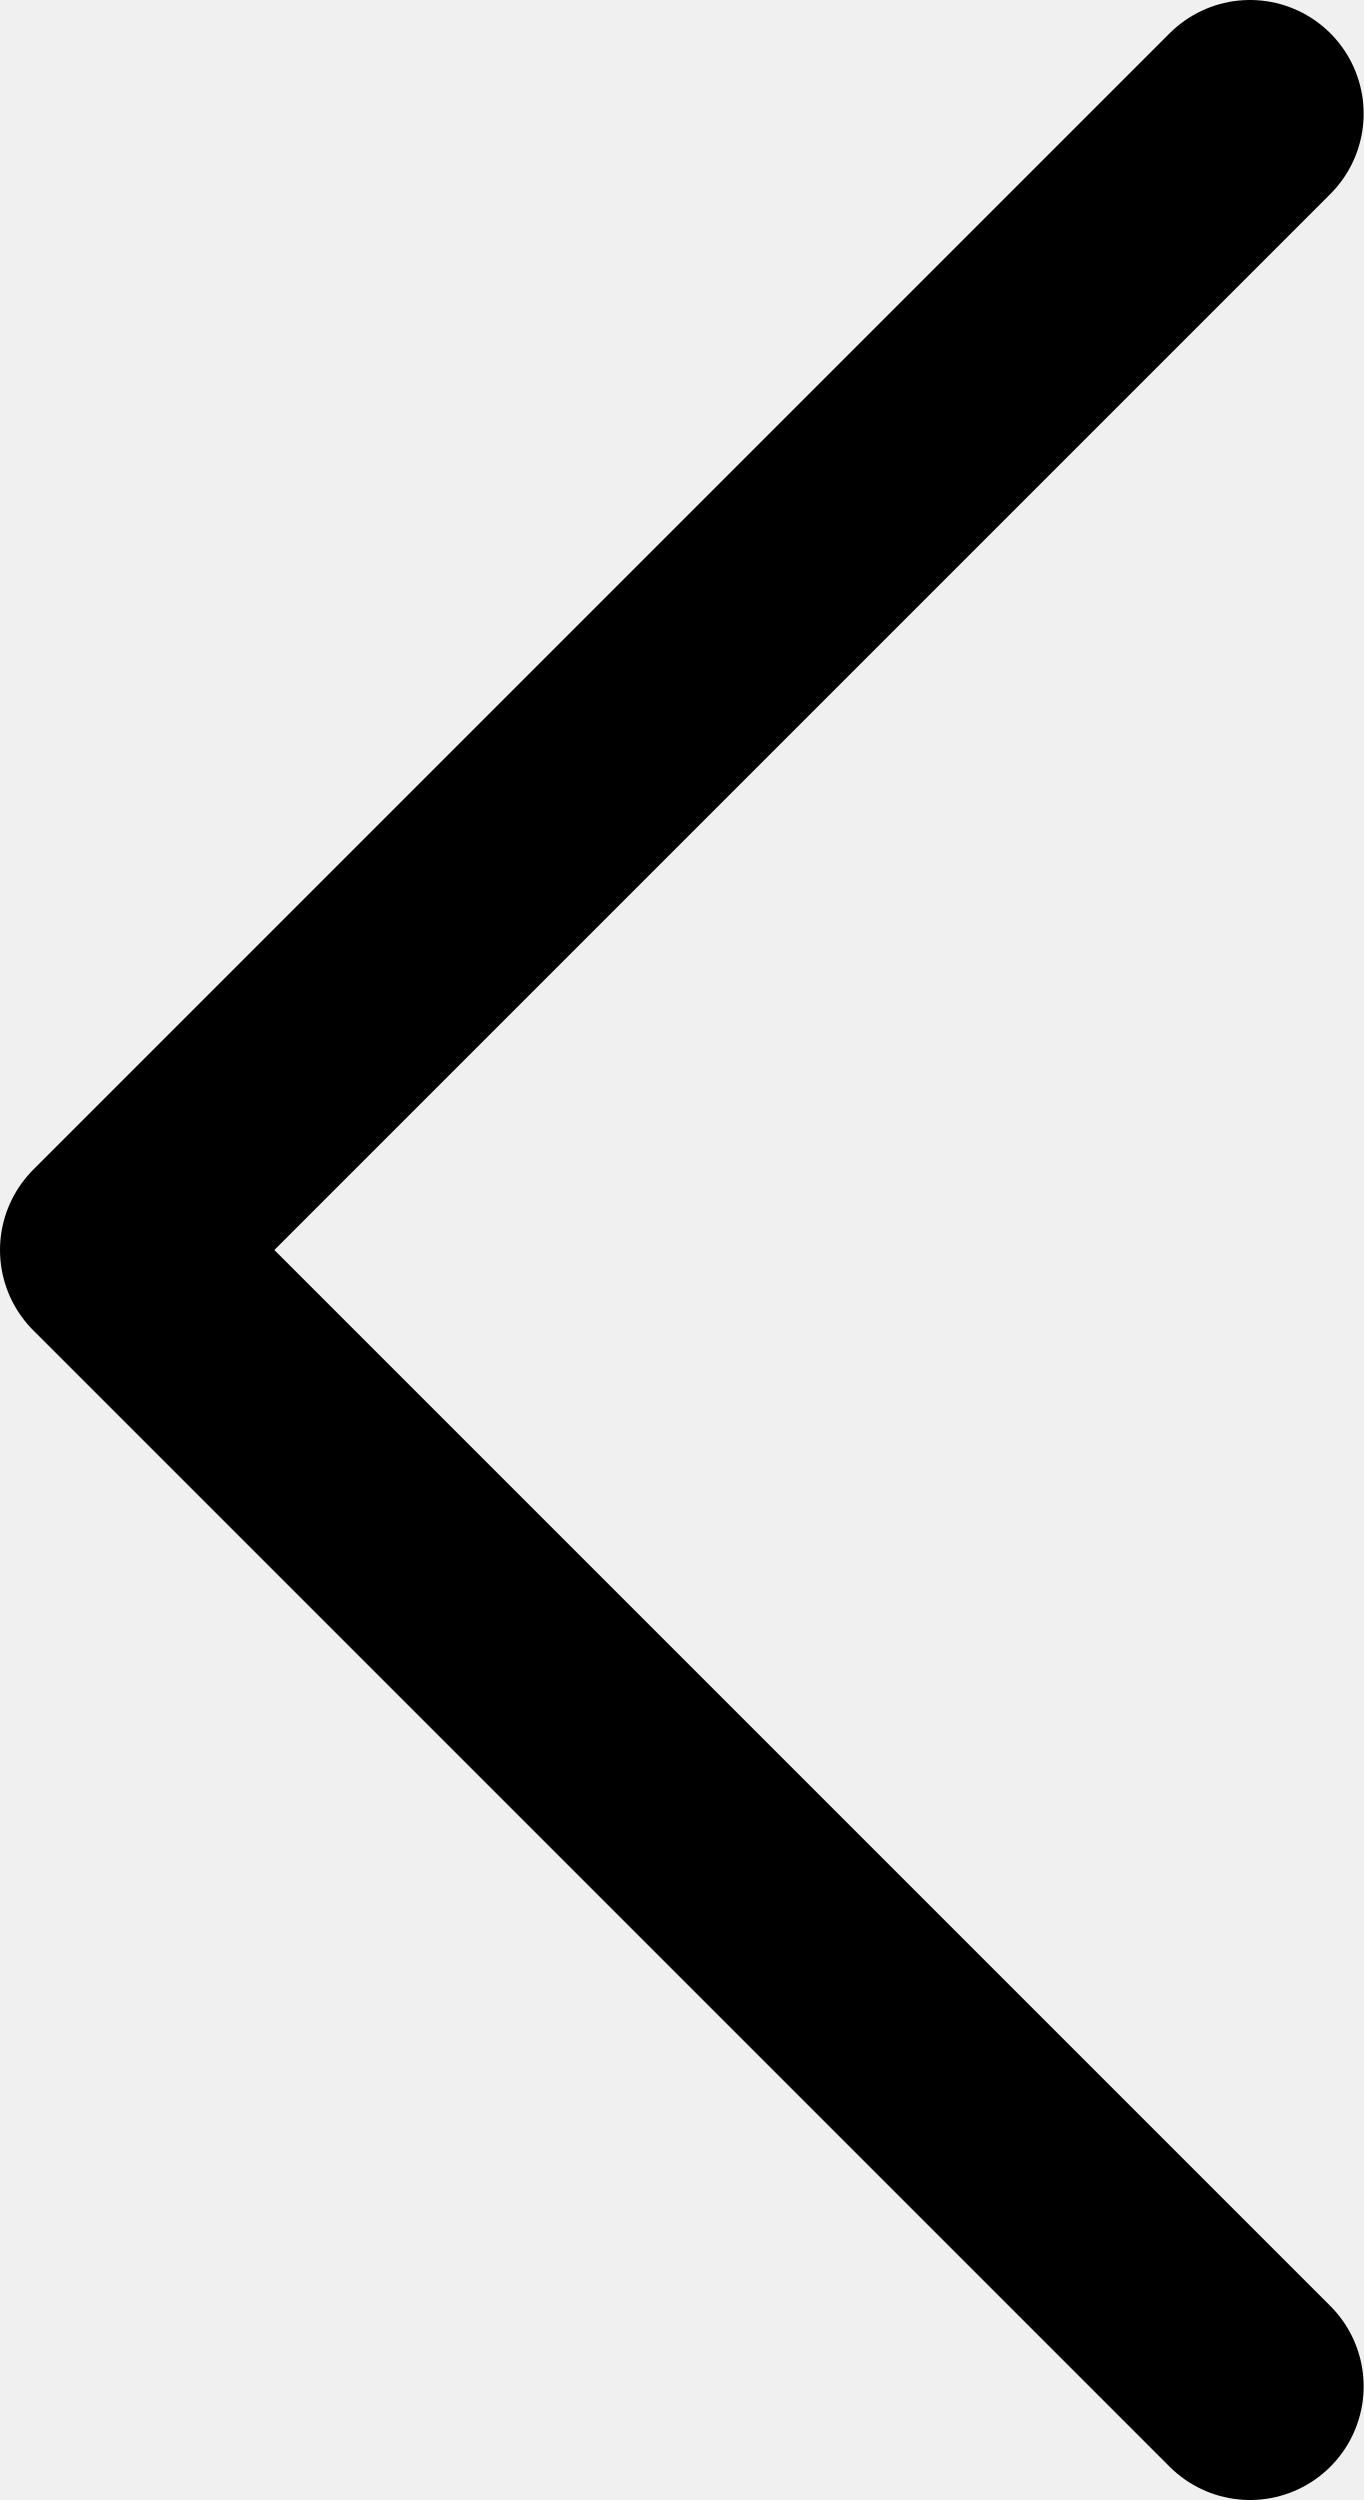
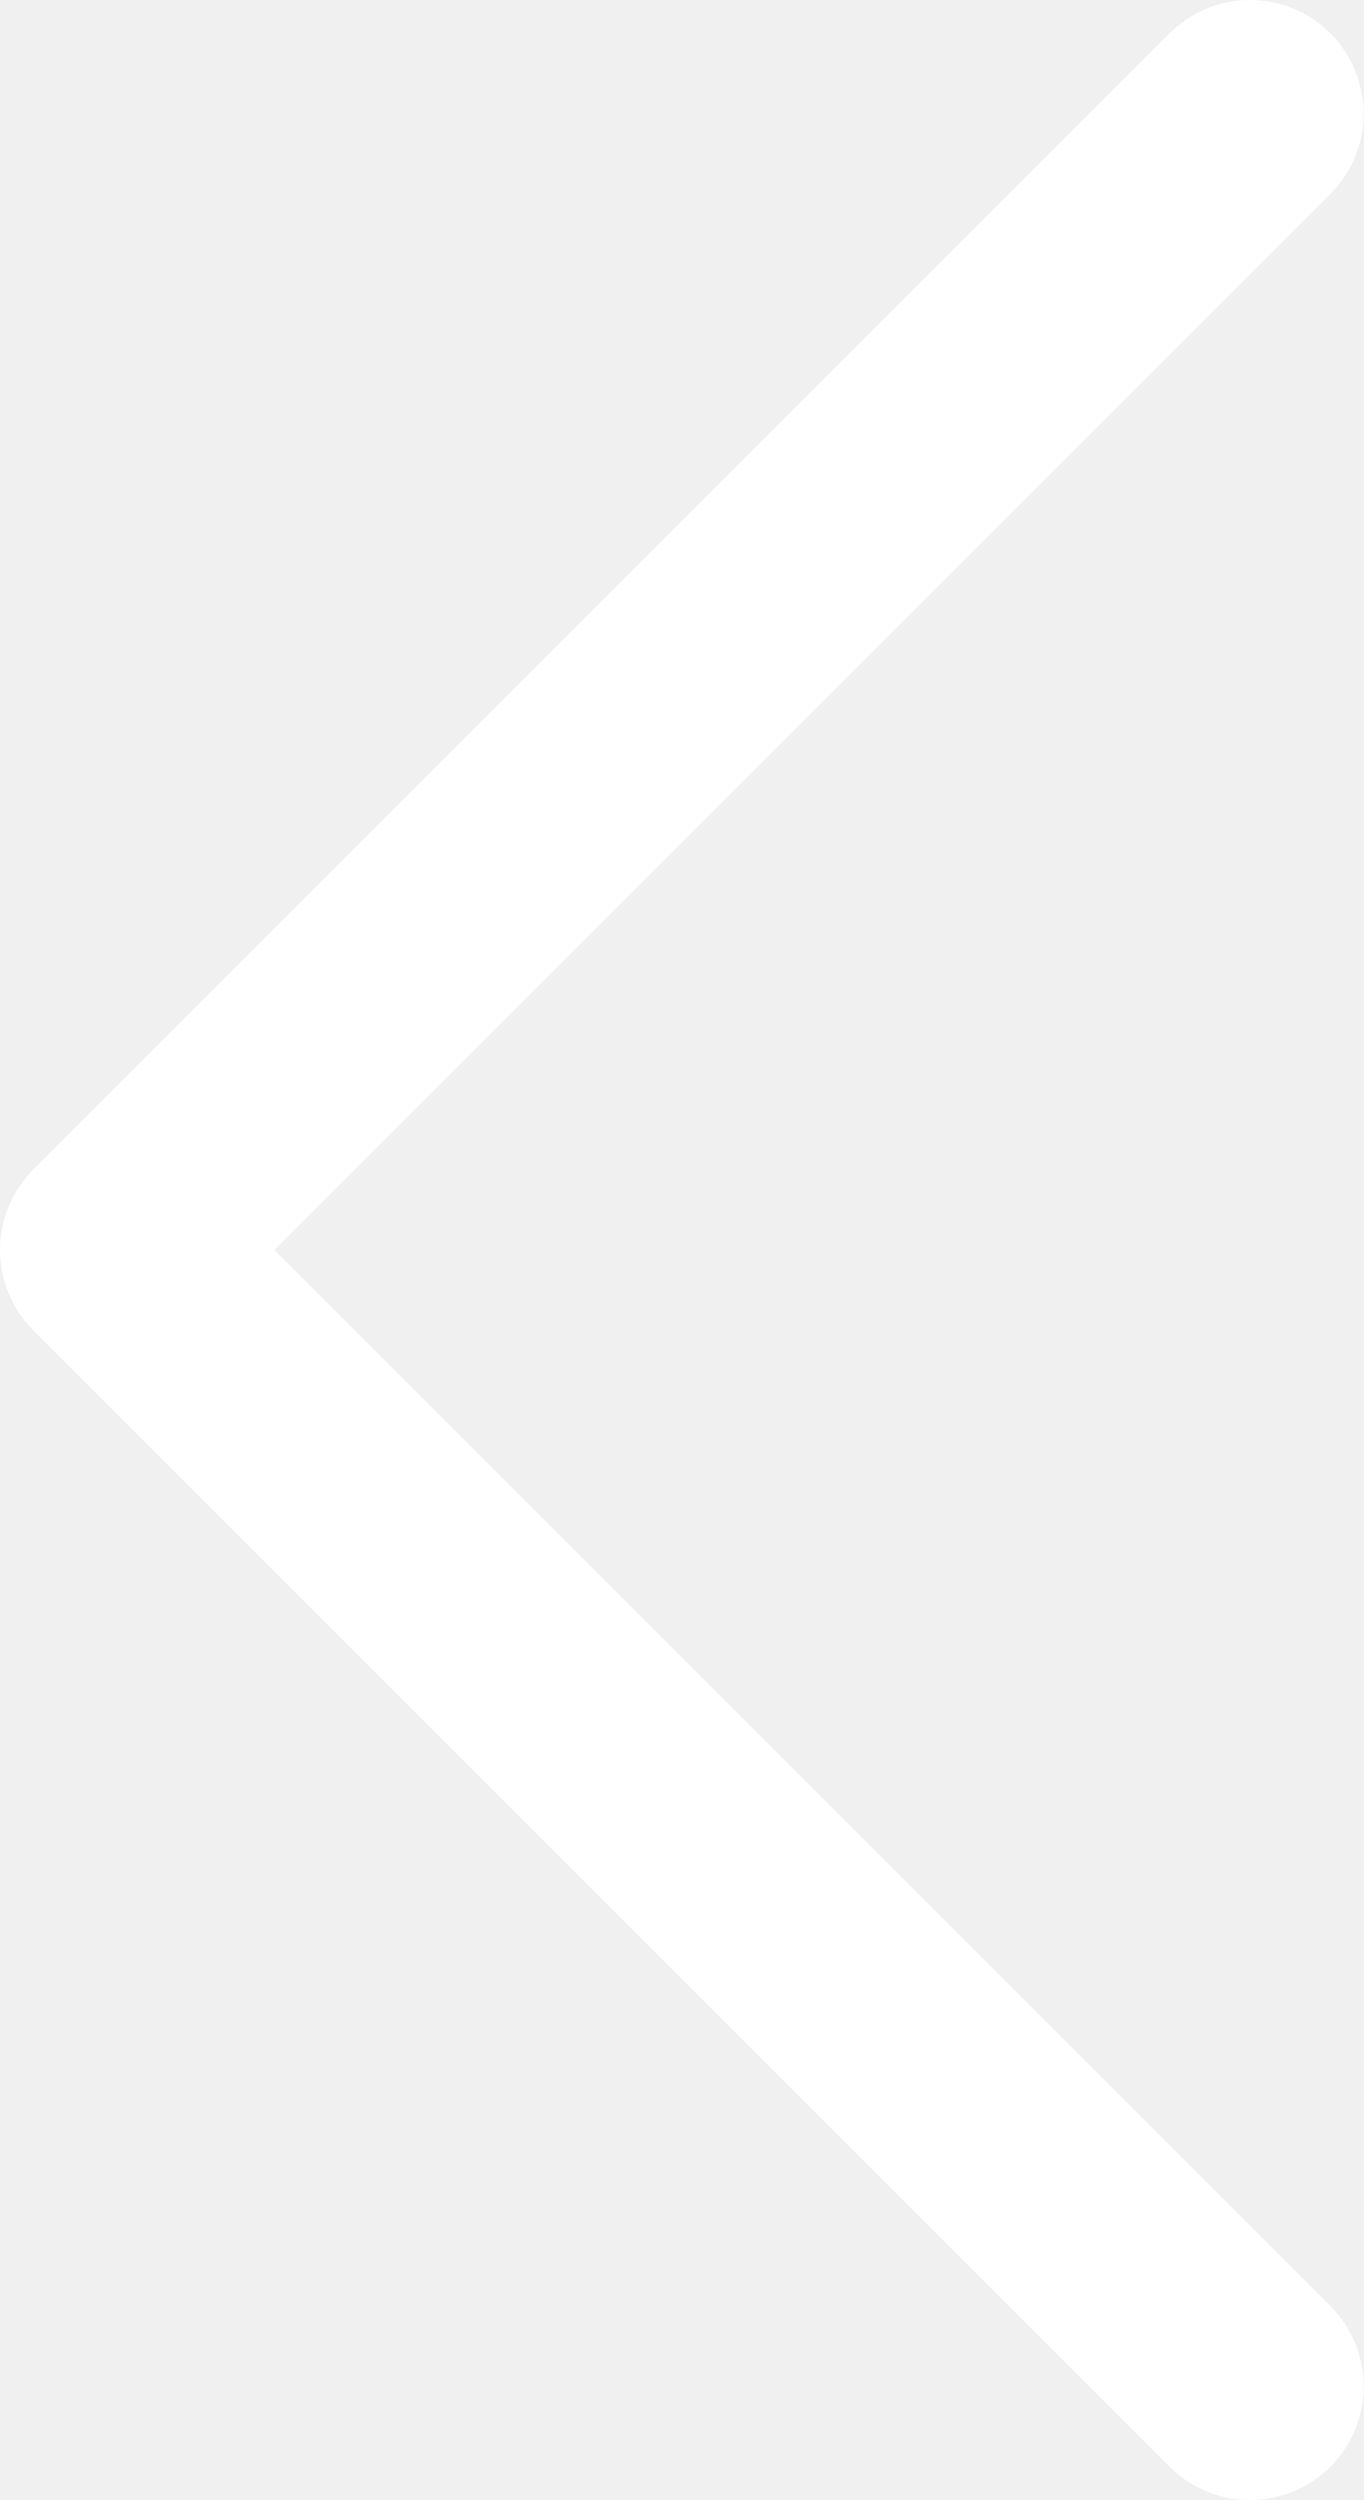
<svg xmlns="http://www.w3.org/2000/svg" width="12" height="22" viewBox="0 0 12 22" fill="none">
-   <path d="M11 21L1 11L11 1" stroke="black" stroke-width="2" stroke-linecap="round" stroke-linejoin="round" />
+   <path d="M11 21L1 11L11 1" stroke="white" stroke-width="2" stroke-linecap="round" stroke-linejoin="round" />
</svg>
